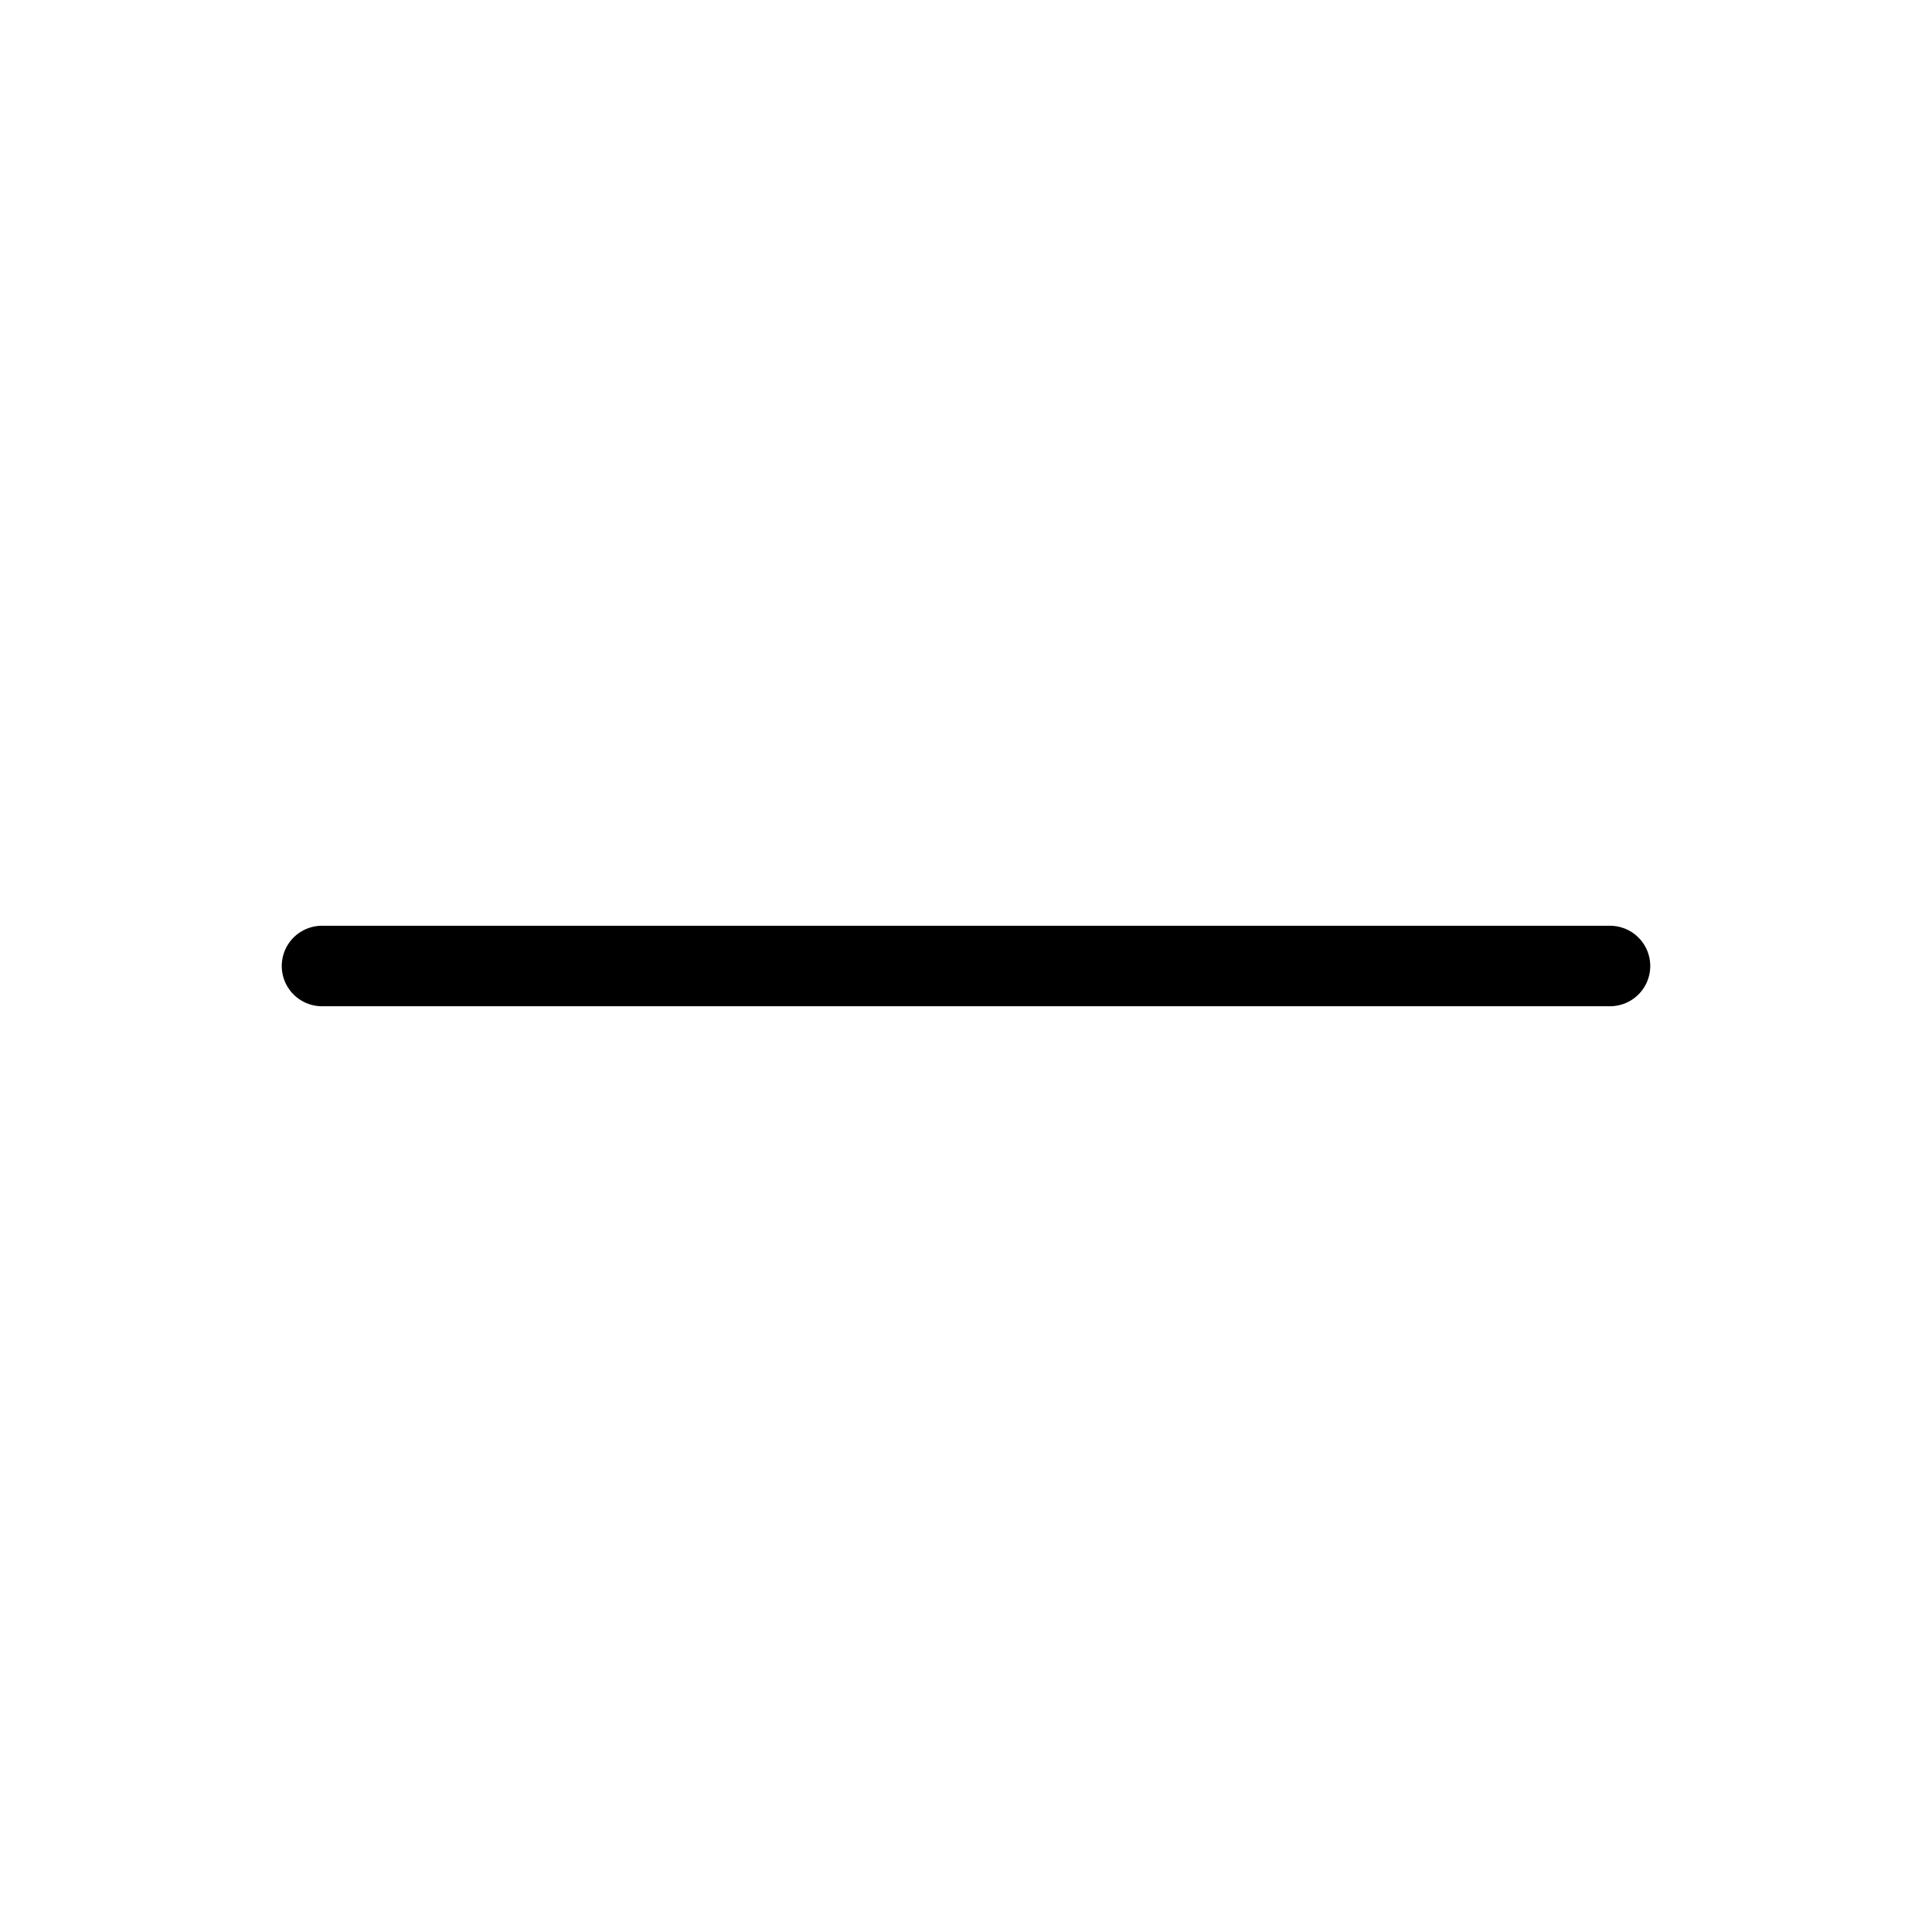
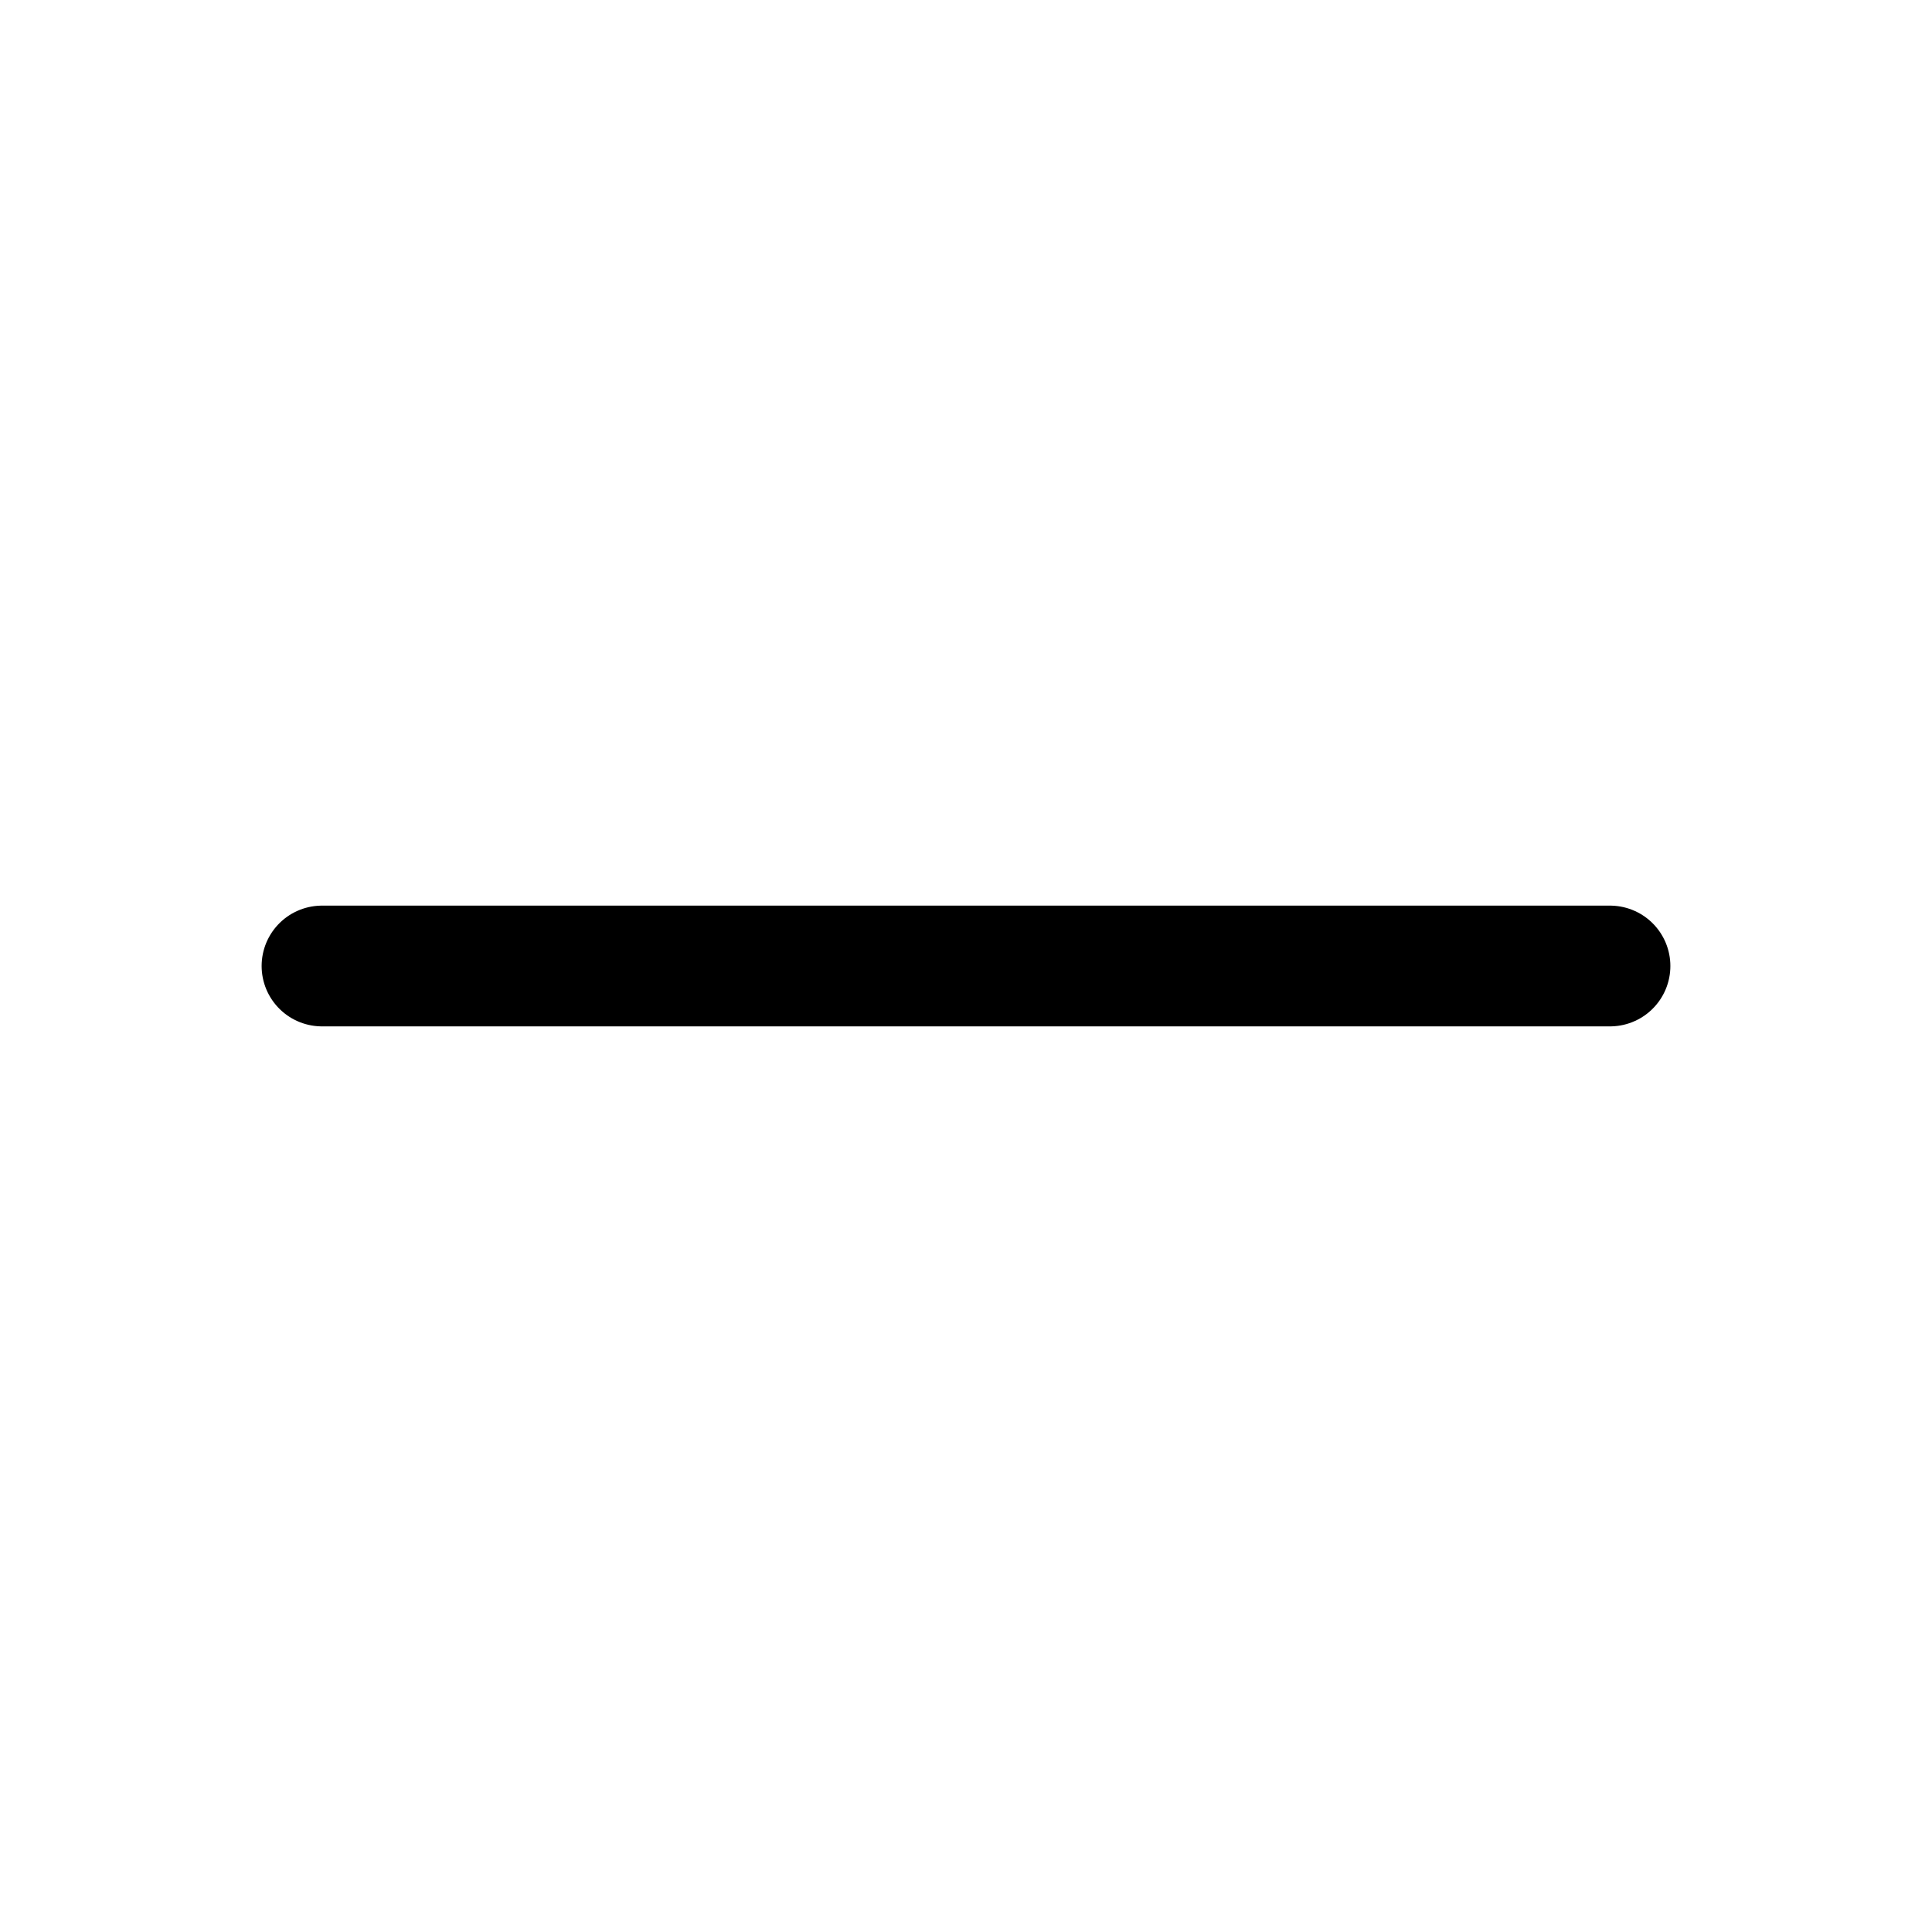
<svg xmlns="http://www.w3.org/2000/svg" width="24" height="24" viewBox="0 0 24 24" fill="none">
-   <path d="M20 12H4" stroke="currentColor" stroke-width="1" stroke-linecap="round" stroke-linejoin="round" />
+   <path d="M20 12H4" stroke="currentColor" stroke-width="1.5" stroke-linecap="round" stroke-linejoin="round" />
</svg>
